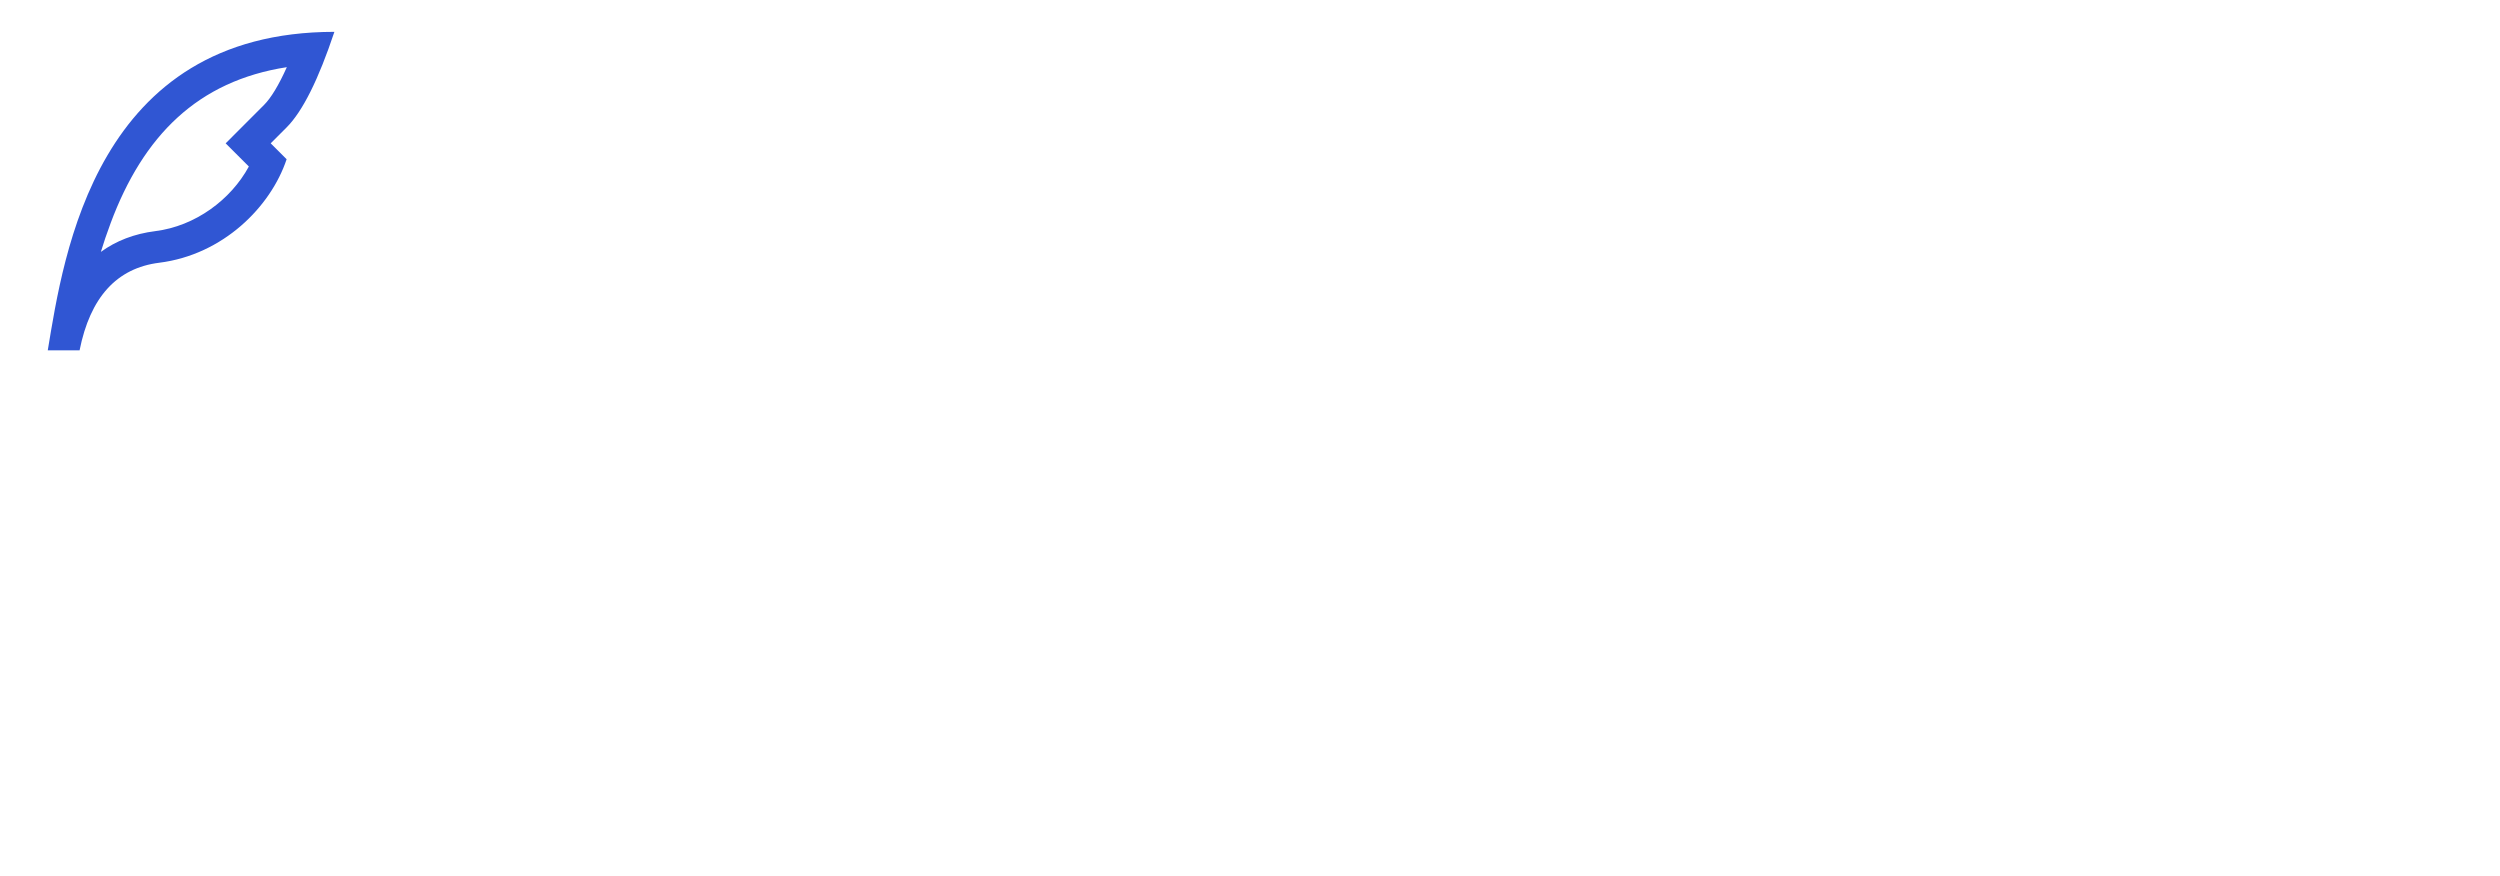
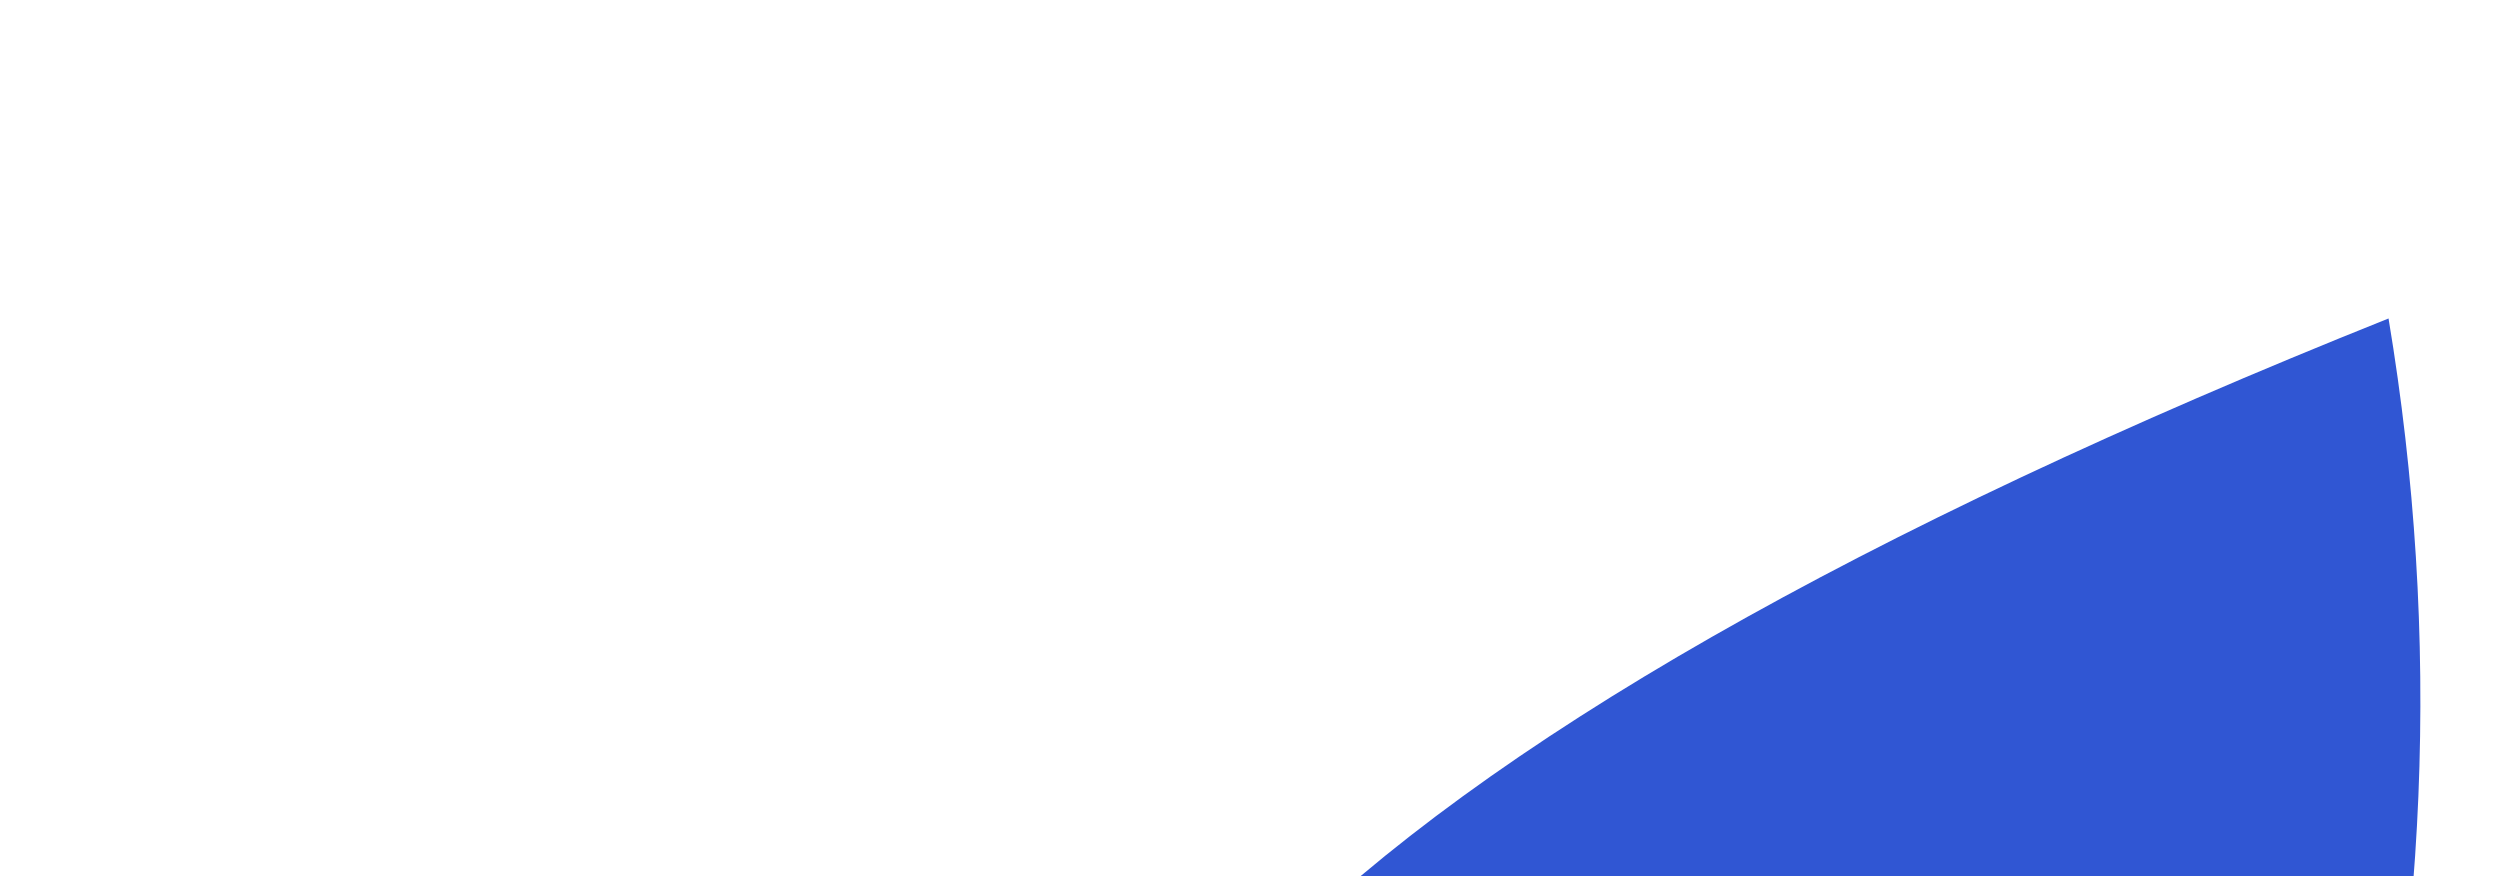
<svg xmlns="http://www.w3.org/2000/svg" fill="none" height="55" viewBox="0 0 157 55" width="157">
-   <path d="M6.94 14.036c-.233.624-.43 1.2-.606 1.783.96-.697 2.101-1.139 3.418-1.304 2.513-.314 4.746-1.973 5.876-4.058l-1.456-1.455 1.413-1.415 1-1.001c.43-.43.915-1.224 1.428-2.368-5.593.867-9.018 4.292-11.074 9.818zM17 9.001L18 10c-1 3-4 6-8 6.5-2.669.334-4.336 2.167-5.002 5.5H3C4 16 6 2 21 2c-1 2.997-1.998 4.996-2.997 5.997L17 9.001z" fill="#3056d3" fill-rule="evenodd" />
+   <path d="M20 180 Q40 120 80 60 Q100 40 150 20 Q160 80 120 140 Q80 200 20 180 Z" fill="#3056d3" fill-rule="evenodd" />
</svg>
